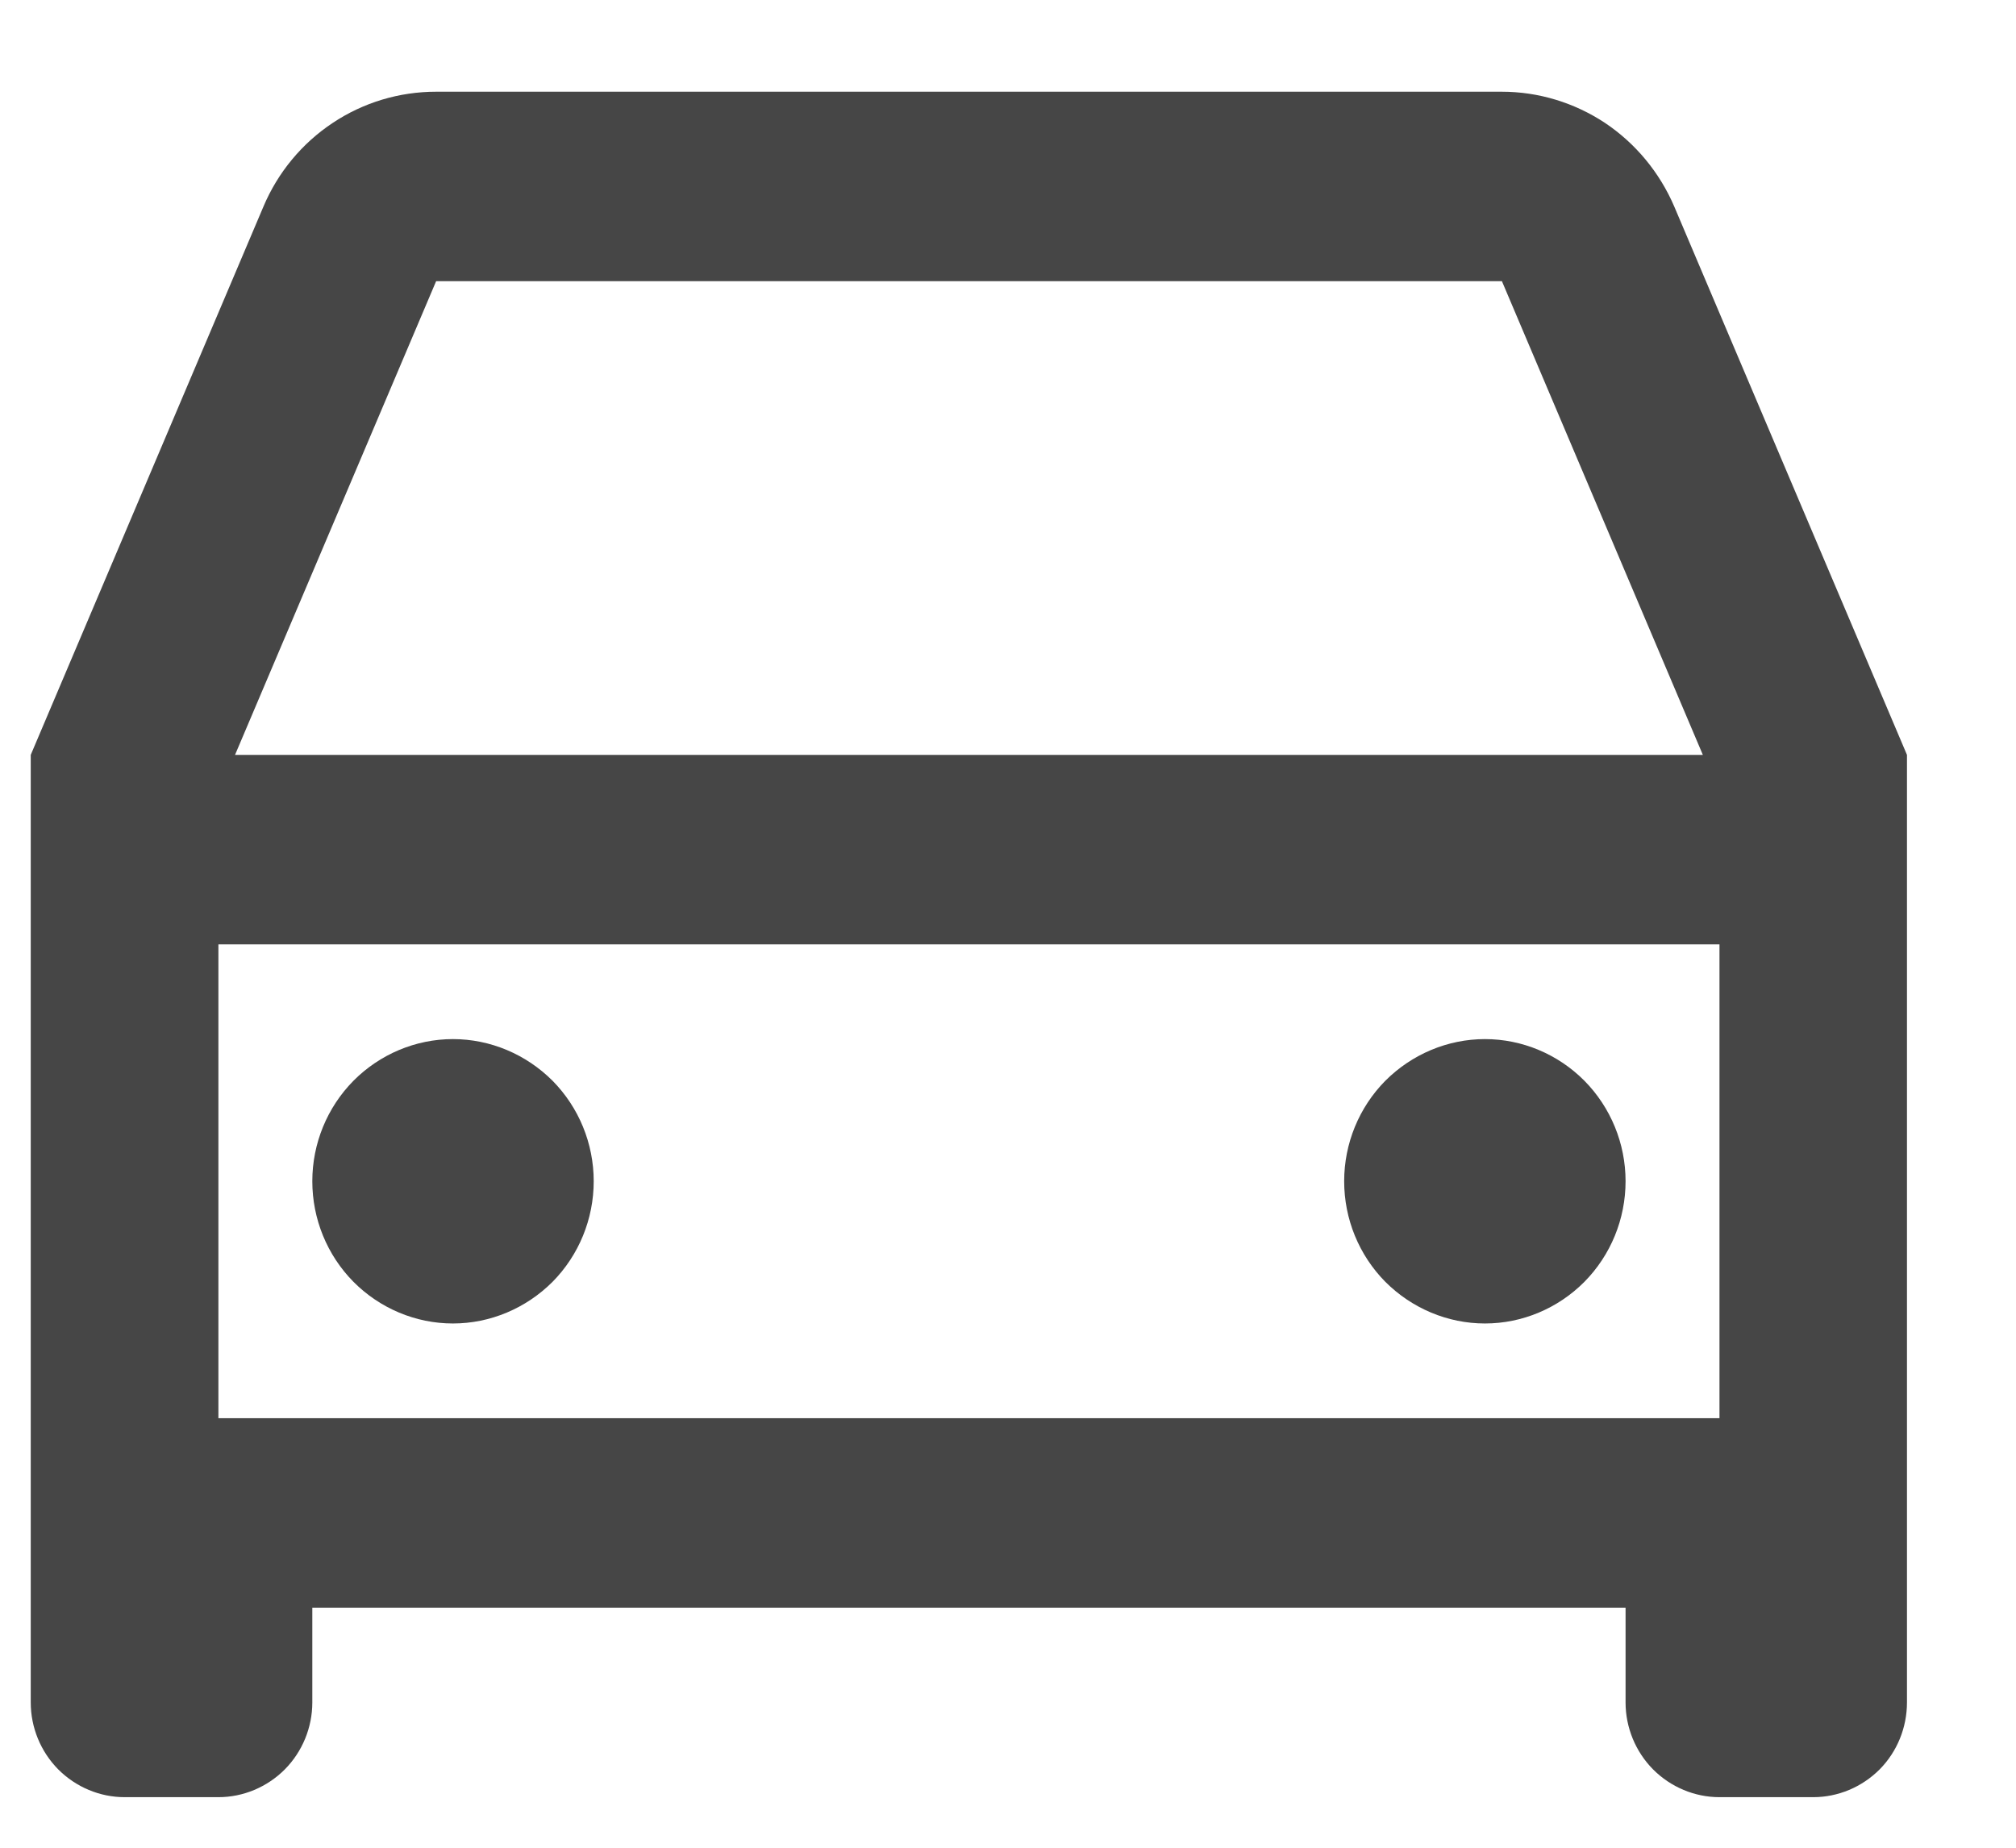
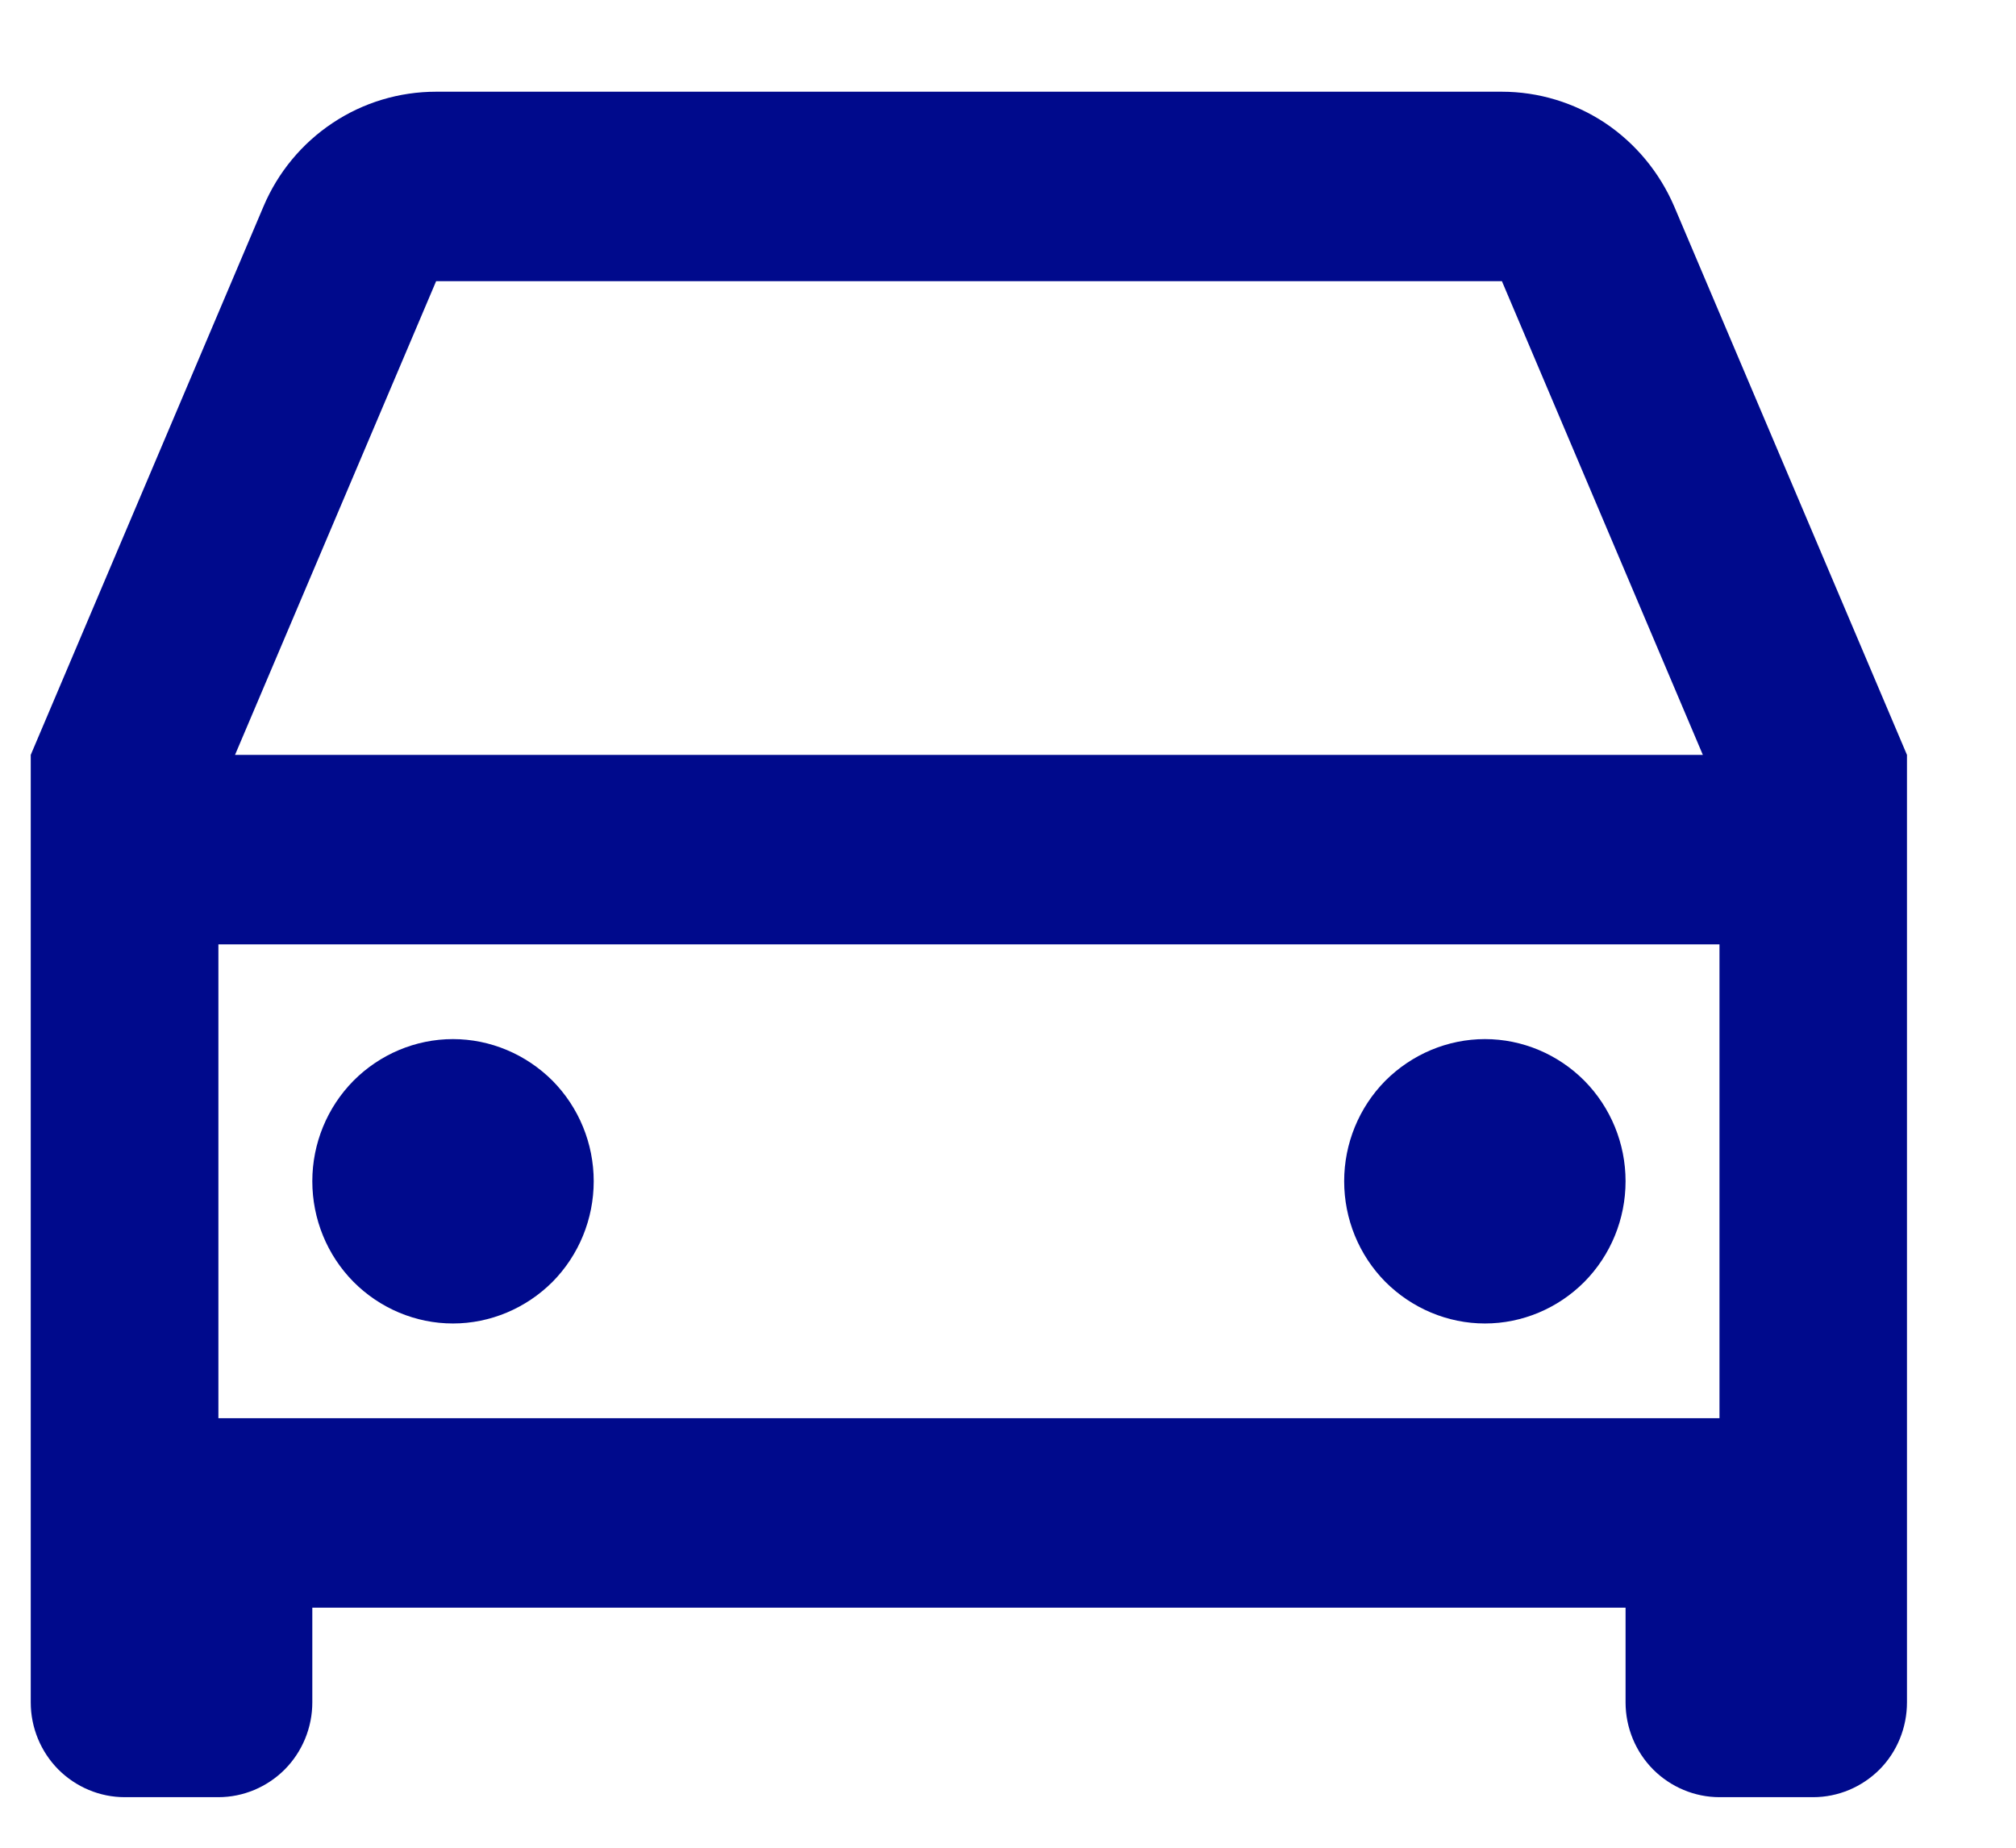
<svg xmlns="http://www.w3.org/2000/svg" width="12" height="11" viewBox="0 0 12 11" fill="none">
-   <path d="M9.676 9.571H1.859V10.135C1.859 10.284 1.8 10.428 1.695 10.534C1.59 10.639 1.448 10.699 1.3 10.699H0.742C0.594 10.699 0.452 10.639 0.347 10.534C0.242 10.428 0.183 10.284 0.183 10.135V4.494L1.568 1.23C1.654 1.026 1.798 0.853 1.98 0.732C2.163 0.61 2.377 0.546 2.596 0.546H8.939C9.158 0.546 9.371 0.611 9.554 0.732C9.736 0.854 9.879 1.027 9.966 1.23L11.351 4.494V10.135C11.351 10.284 11.293 10.428 11.188 10.534C11.083 10.639 10.941 10.699 10.793 10.699H10.235C10.087 10.699 9.945 10.639 9.84 10.534C9.735 10.428 9.676 10.284 9.676 10.135V9.571ZM10.235 5.622H1.3V8.443H10.235V5.622ZM1.399 4.494H10.136L8.94 1.674H2.596L1.399 4.494ZM2.696 7.879C2.474 7.879 2.261 7.789 2.104 7.631C1.947 7.472 1.859 7.257 1.859 7.032C1.859 6.808 1.947 6.593 2.104 6.434C2.261 6.276 2.474 6.186 2.696 6.186C2.918 6.186 3.131 6.276 3.289 6.434C3.446 6.593 3.534 6.808 3.534 7.032C3.534 7.257 3.446 7.472 3.289 7.631C3.131 7.789 2.918 7.879 2.696 7.879ZM8.839 7.879C8.617 7.879 8.404 7.789 8.246 7.631C8.089 7.472 8.001 7.257 8.001 7.032C8.001 6.808 8.089 6.593 8.246 6.434C8.404 6.276 8.617 6.186 8.839 6.186C9.061 6.186 9.274 6.276 9.431 6.434C9.588 6.593 9.676 6.808 9.676 7.032C9.676 7.257 9.588 7.472 9.431 7.631C9.274 7.789 9.061 7.879 8.839 7.879Z" fill="#464646" />
+   <path d="M9.676 9.571H1.859V10.135C1.859 10.284 1.8 10.428 1.695 10.534C1.59 10.639 1.448 10.699 1.3 10.699H0.742C0.594 10.699 0.452 10.639 0.347 10.534C0.242 10.428 0.183 10.284 0.183 10.135V4.494L1.568 1.23C1.654 1.026 1.798 0.853 1.98 0.732C2.163 0.61 2.377 0.546 2.596 0.546H8.939C9.158 0.546 9.371 0.611 9.554 0.732C9.736 0.854 9.879 1.027 9.966 1.23L11.351 4.494V10.135C11.351 10.284 11.293 10.428 11.188 10.534C11.083 10.639 10.941 10.699 10.793 10.699H10.235C10.087 10.699 9.945 10.639 9.84 10.534C9.735 10.428 9.676 10.284 9.676 10.135V9.571ZM10.235 5.622H1.3V8.443H10.235V5.622ZM1.399 4.494H10.136L8.94 1.674H2.596L1.399 4.494ZM2.696 7.879C2.474 7.879 2.261 7.789 2.104 7.631C1.947 7.472 1.859 7.257 1.859 7.032C1.859 6.808 1.947 6.593 2.104 6.434C2.261 6.276 2.474 6.186 2.696 6.186C2.918 6.186 3.131 6.276 3.289 6.434C3.446 6.593 3.534 6.808 3.534 7.032C3.534 7.257 3.446 7.472 3.289 7.631C3.131 7.789 2.918 7.879 2.696 7.879ZM8.839 7.879C8.617 7.879 8.404 7.789 8.246 7.631C8.089 7.472 8.001 7.257 8.001 7.032C8.001 6.808 8.089 6.593 8.246 6.434C8.404 6.276 8.617 6.186 8.839 6.186C9.061 6.186 9.274 6.276 9.431 6.434C9.588 6.593 9.676 6.808 9.676 7.032C9.676 7.257 9.588 7.472 9.431 7.631C9.274 7.789 9.061 7.879 8.839 7.879Z" fill="#000a8c" />
</svg>
